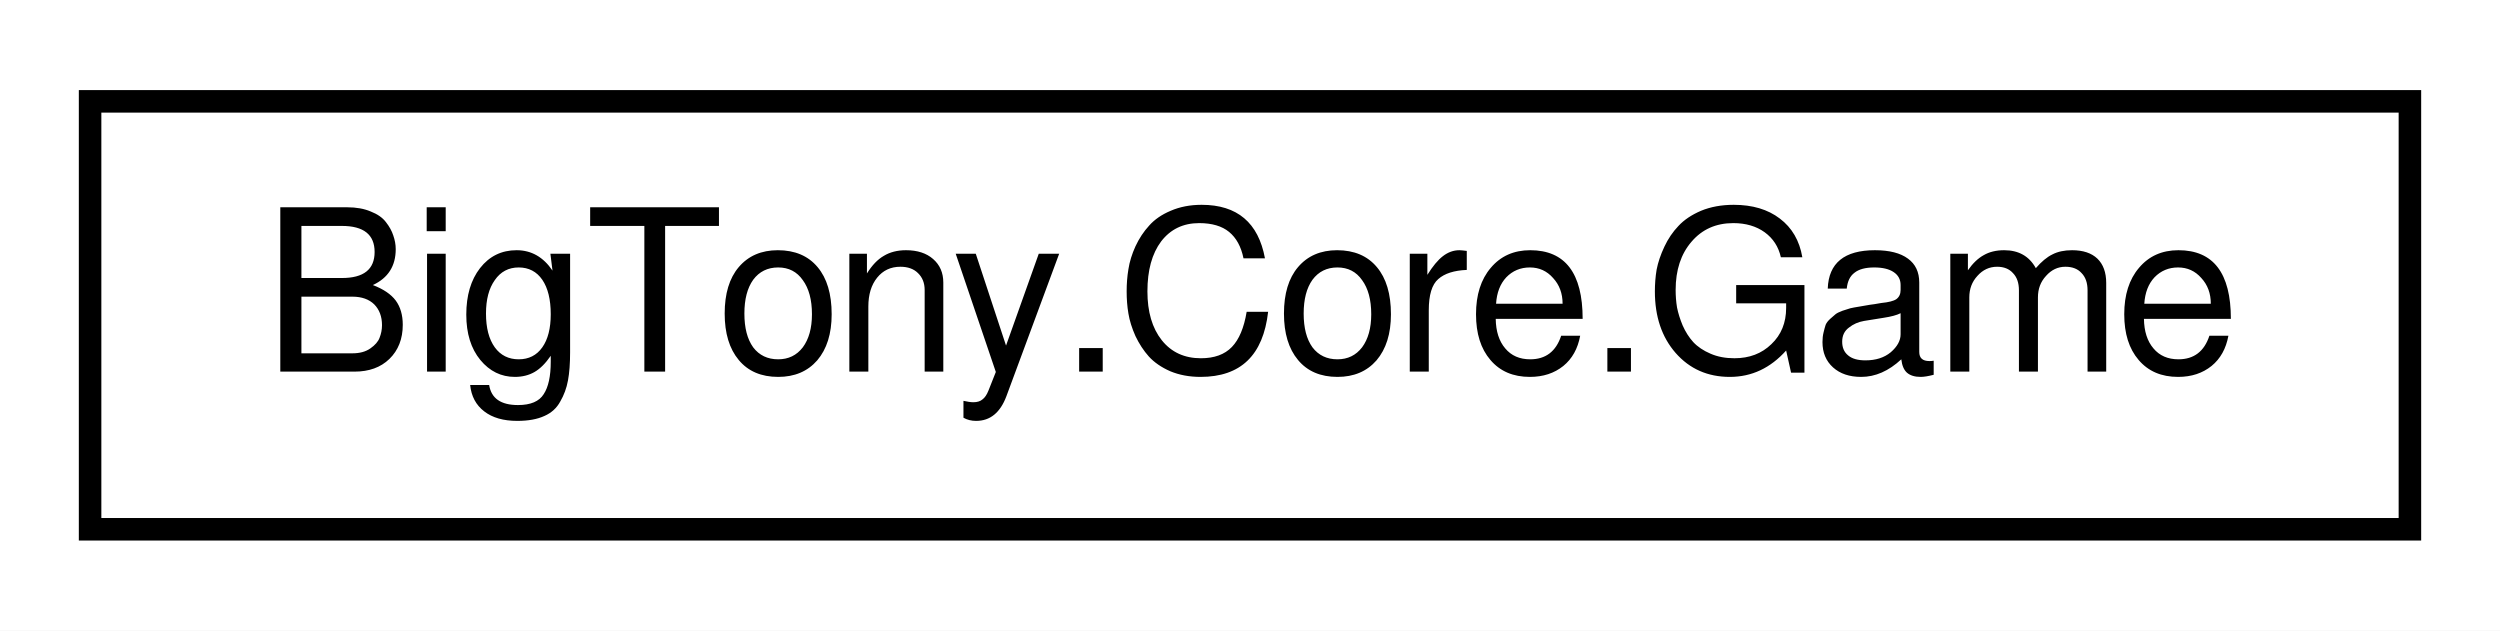
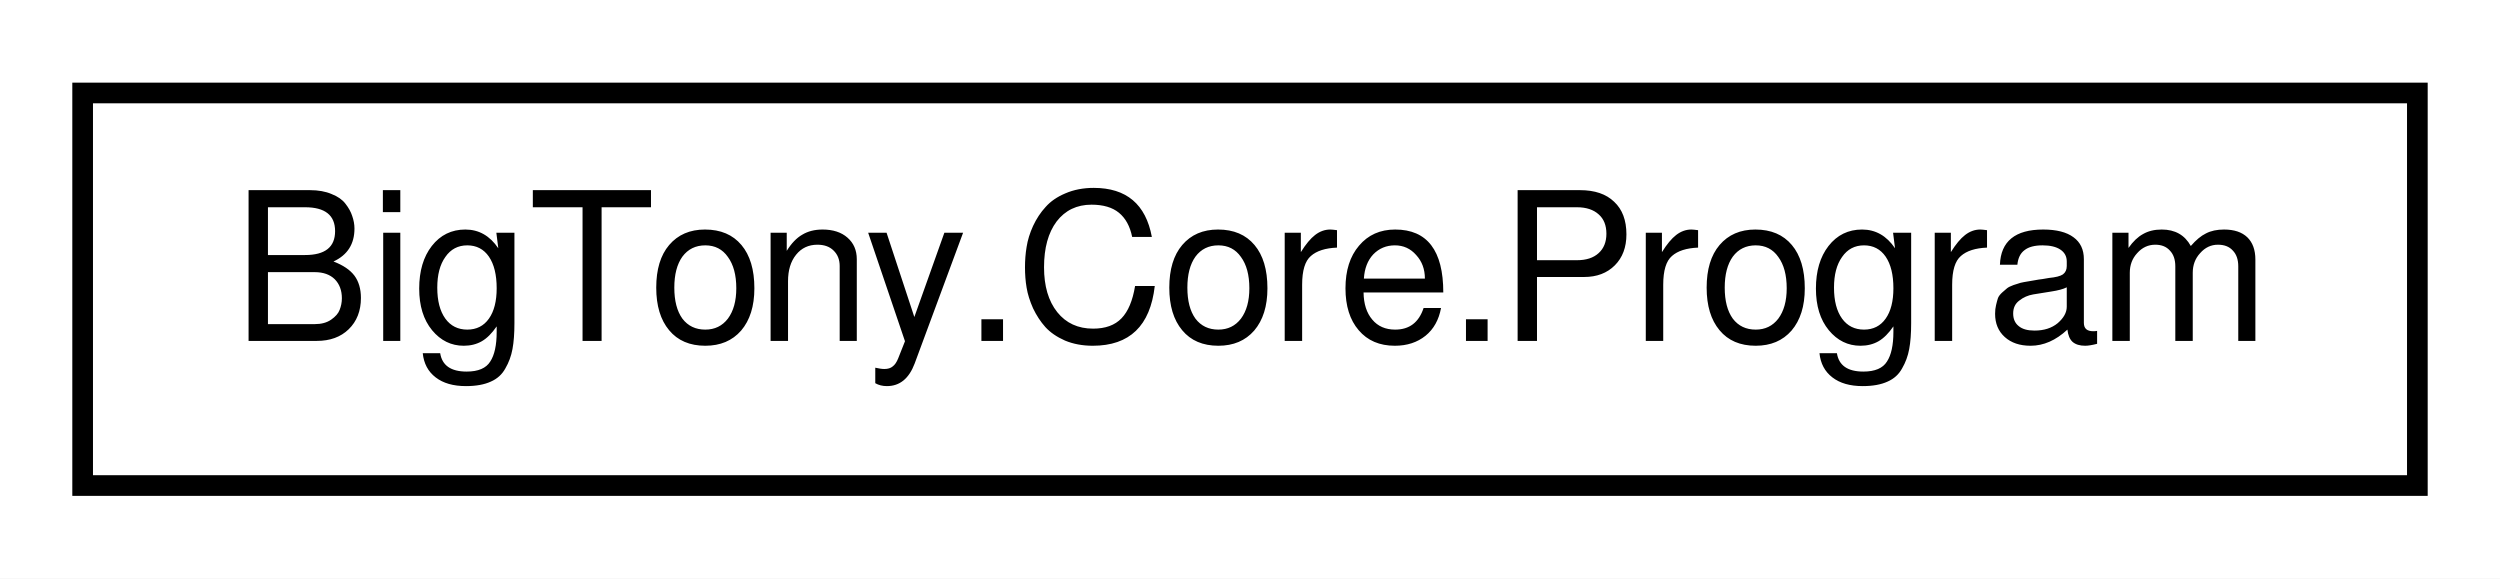
- <svg xmlns="http://www.w3.org/2000/svg" xmlns:xlink="http://www.w3.org/1999/xlink" width="111pt" height="28pt" viewBox="0.00 0.00 111.00 28.00">
+ <svg xmlns="http://www.w3.org/2000/svg" xmlns:xlink="http://www.w3.org/1999/xlink" width="121pt" height="28pt" viewBox="0.00 0.00 121.00 28.00">
  <g id="graph0" class="graph" transform="scale(1 1) rotate(0) translate(4 24)">
-     <polygon fill="white" stroke="transparent" points="-4,4 -4,-24 107,-24 107,4 -4,4" />
+     <polygon fill="white" stroke="transparent" points="-4,4 -4,-24 117,-24 117,4 -4,4" />
    <g id="node1" class="node">
      <g id="a_node1">
-         <a xlink:href="classBigTony_1_1Core_1_1Game.html" target="_top" xlink:title=" ">
-           <polygon fill="white" stroke="black" points="0,-0.5 0,-19.5 103,-19.5 103,-0.5 0,-0.5" />
-           <text text-anchor="middle" x="51.5" y="-7.5" font-family="FreeSans" font-size="10.00">BigTony.Core.Game</text>
+         <a xlink:href="classBigTony_1_1Core_1_1Program.html" target="_top" xlink:title=" ">
+           <polygon fill="white" stroke="black" points="0,-0.5 0,-19.5 113,-19.5 113,-0.5 0,-0.5" />
+           <text text-anchor="middle" x="56.5" y="-7.5" font-family="FreeSans" font-size="10.00">BigTony.Core.Program</text>
        </a>
      </g>
    </g>
  </g>
</svg>
